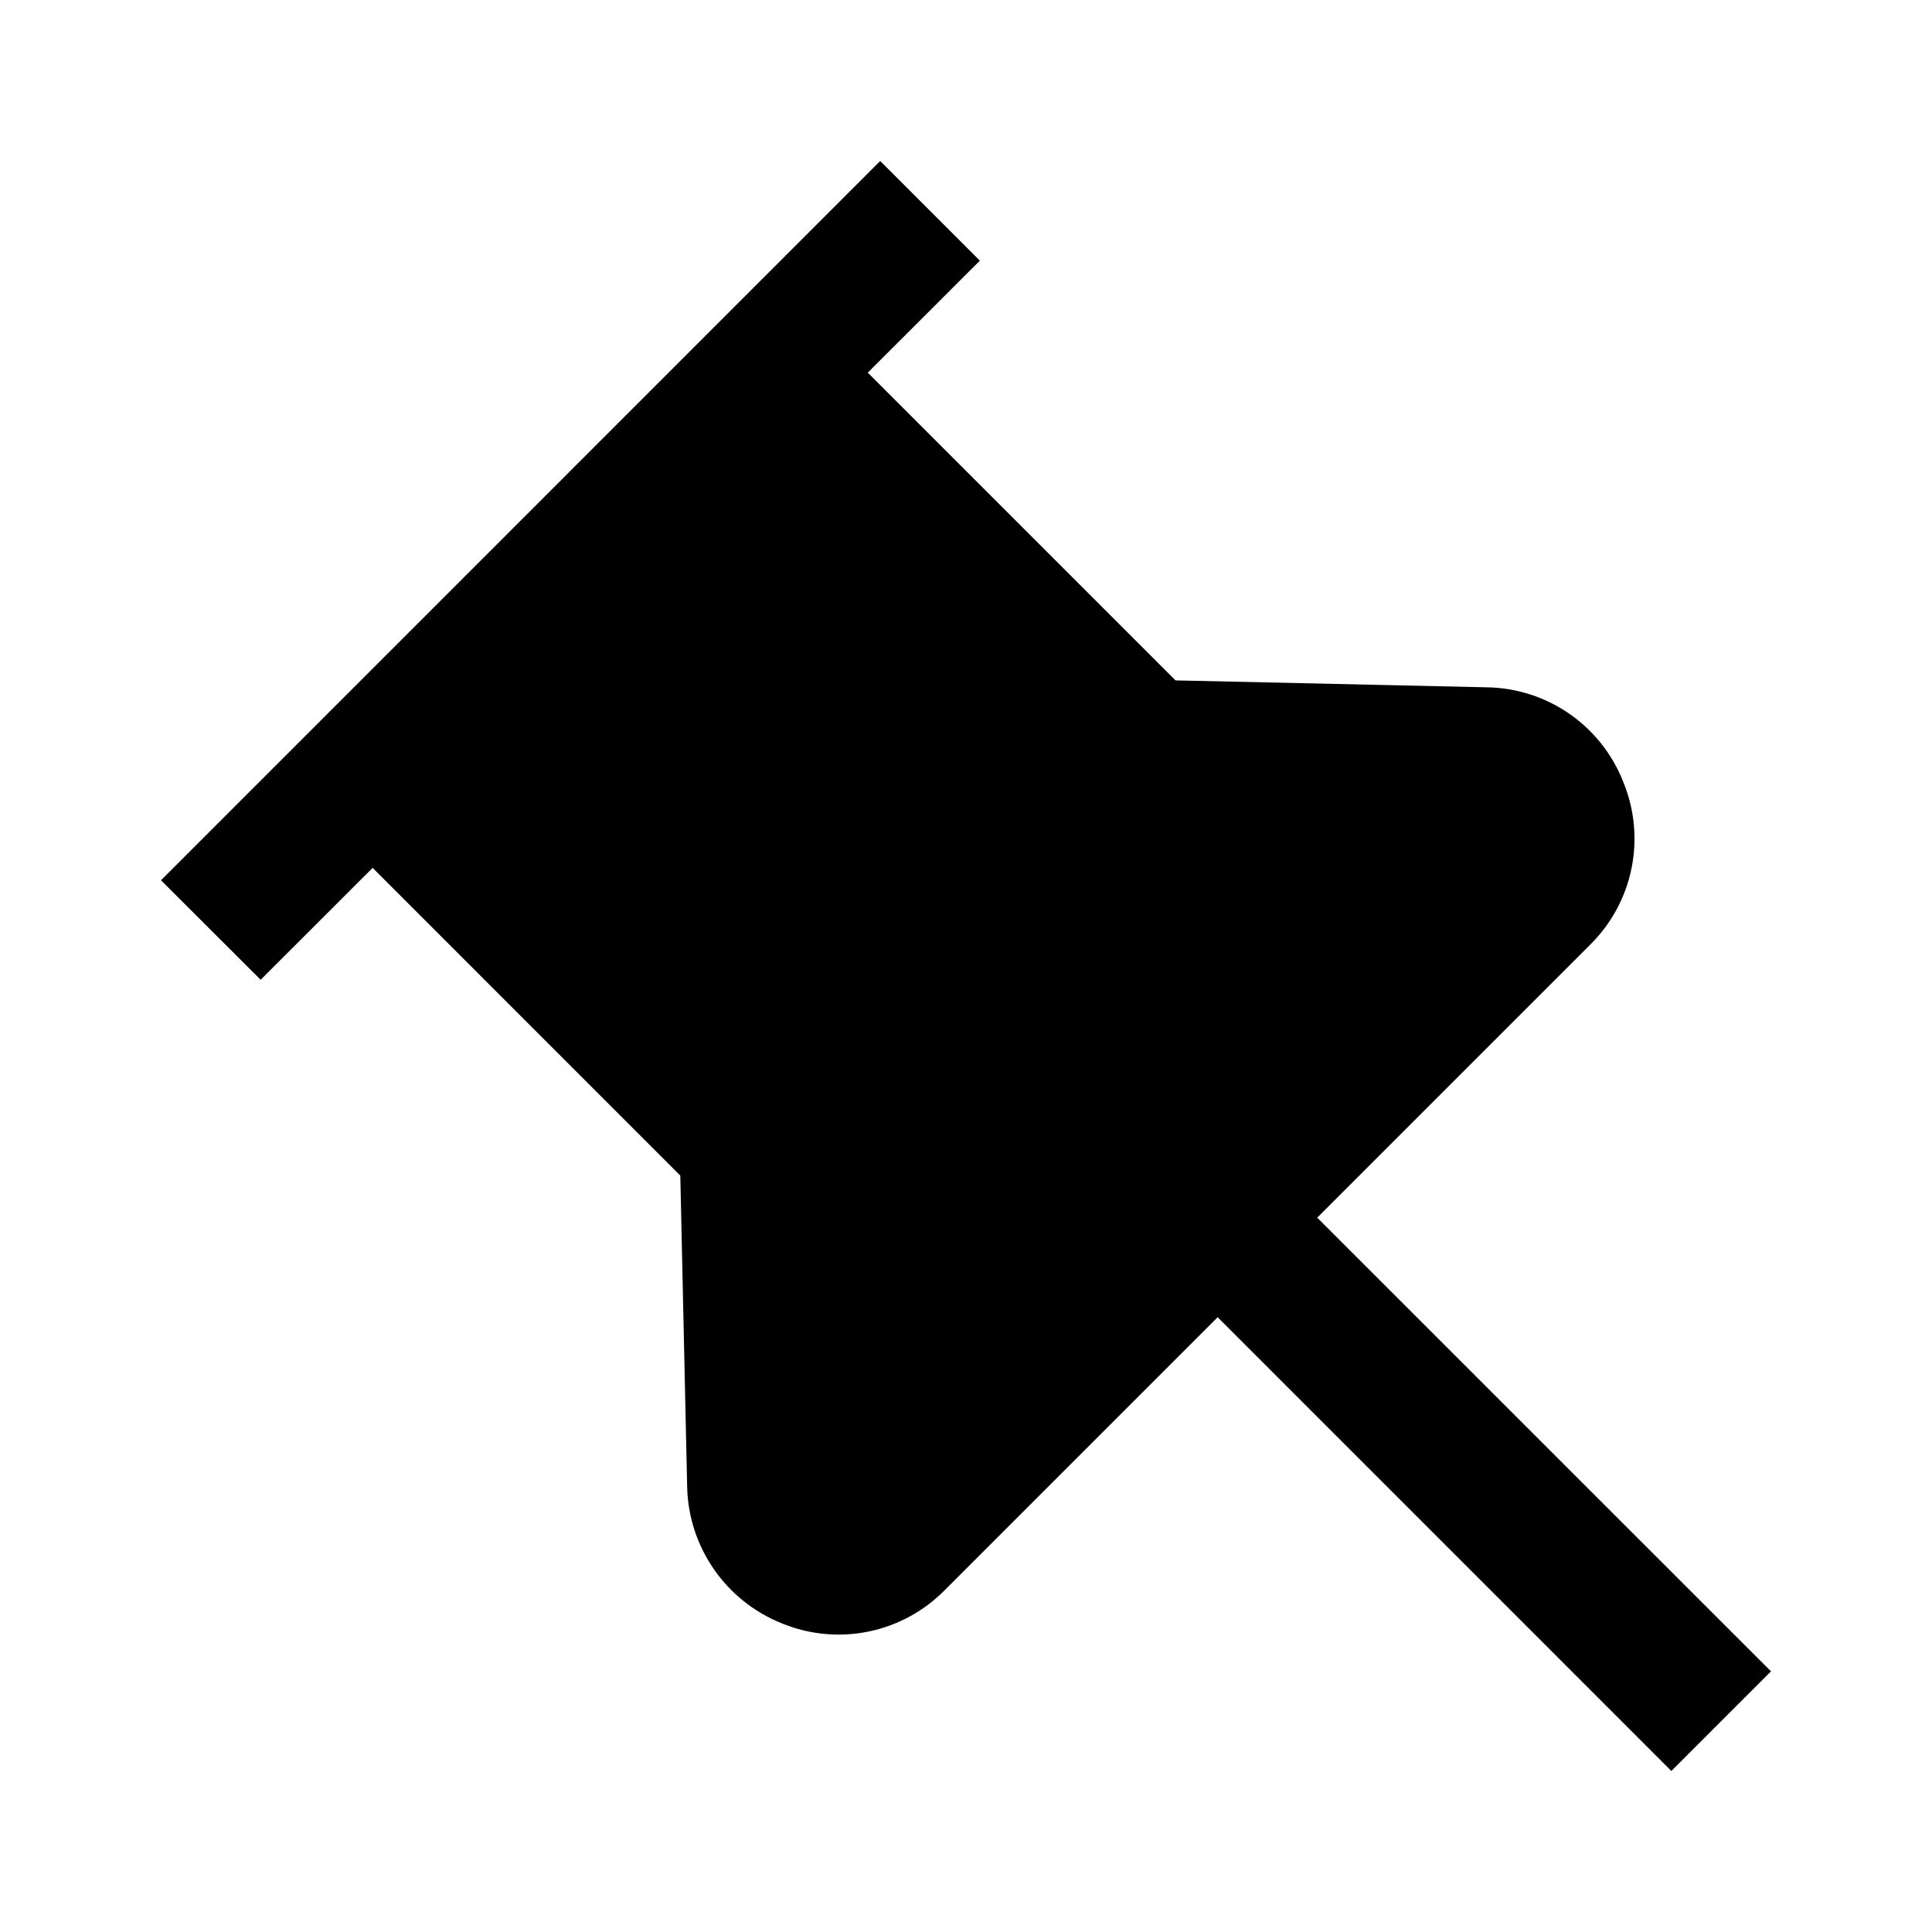
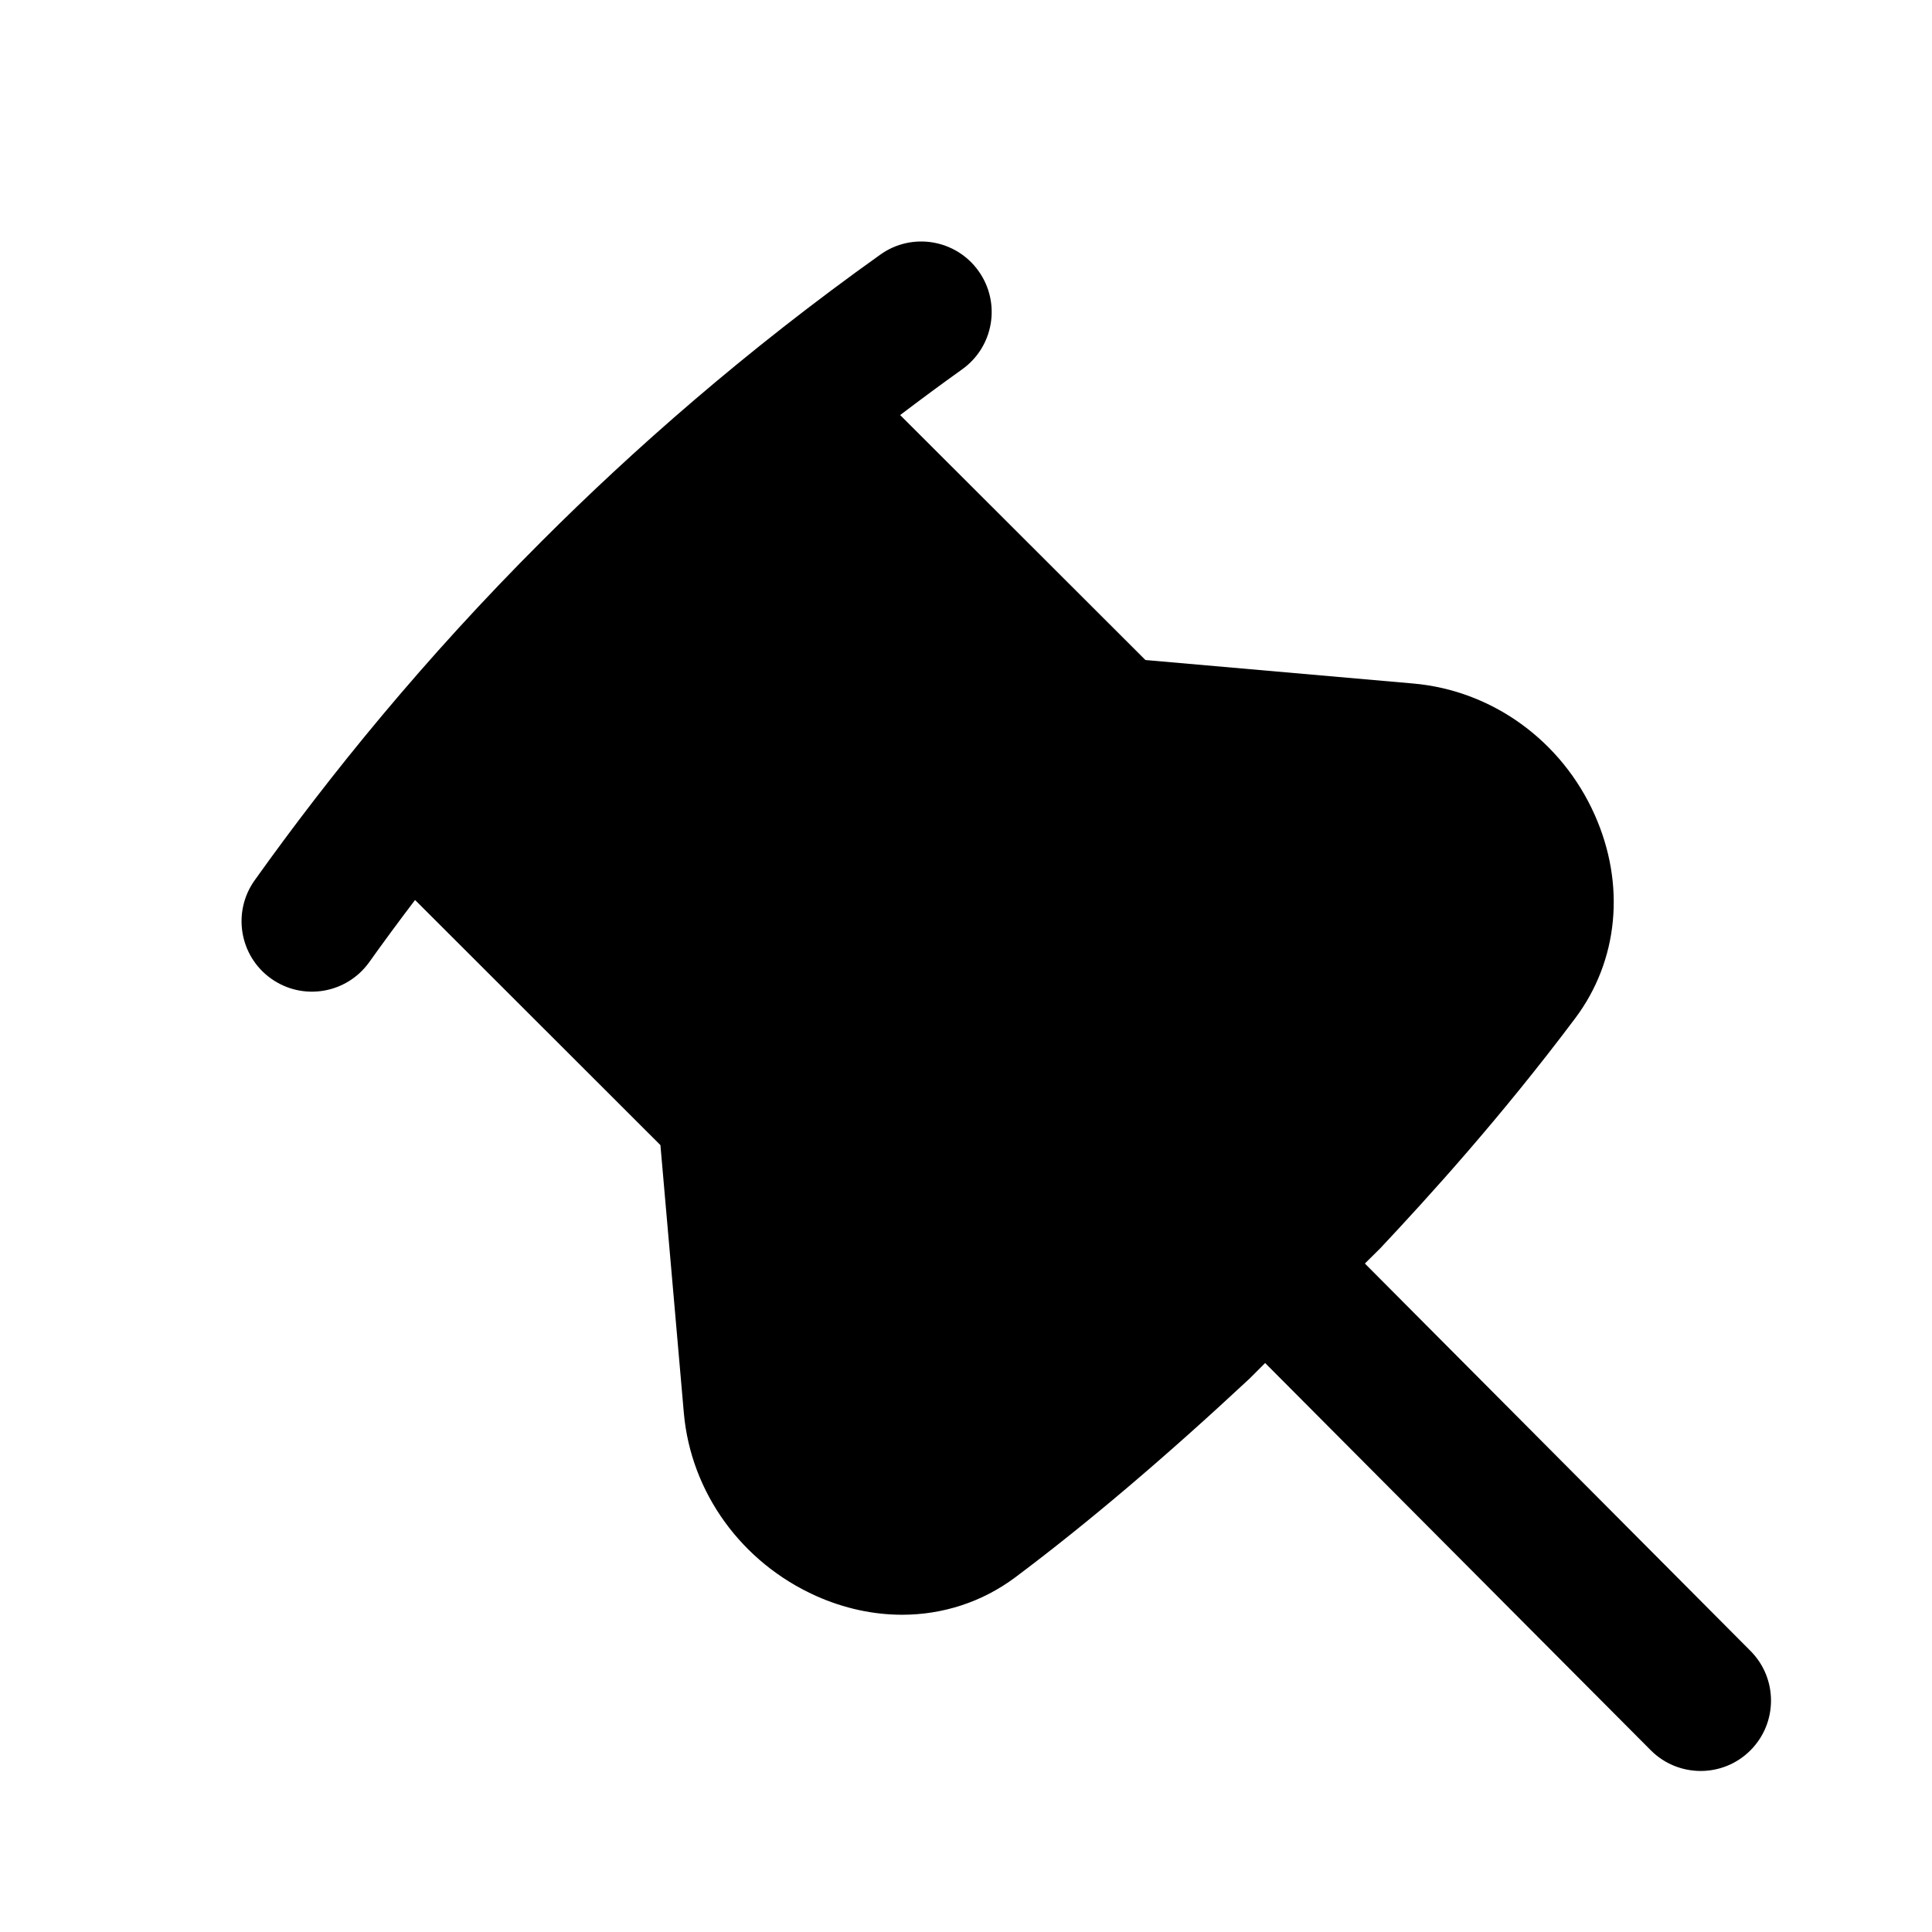
- <svg xmlns="http://www.w3.org/2000/svg" width="24" height="24" fill="none">
-   <path fill="#000" d="M12.172 3.238 10.78 4.629l3.823 3.823 3.864.086a1.85 1.85 0 0 1 1.698 1.176 1.85 1.85 0 0 1-.414 2.024l-3.388 3.388L22 20.762 20.762 22l-5.636-5.637-3.389 3.389a1.85 1.85 0 0 1-2.024.414 1.87 1.87 0 0 1-1.177-1.698l-.085-3.864-3.822-3.823-1.391 1.39L2 10.935 10.934 2z" />
+ <svg xmlns="http://www.w3.org/2000/svg" width="24" height="24" viewBox="0 0 24 24" fill="none">
+   <path d="M10.937 3.162C11.33 2.882 11.876 2.974 12.156 3.367C12.437 3.761 12.346 4.307 11.952 4.588C11.688 4.777 11.431 4.967 11.182 5.156L14.229 8.199L17.557 8.491C18.536 8.577 19.399 9.201 19.809 10.12C20.196 10.986 20.106 11.932 19.568 12.649C18.636 13.891 17.739 14.875 17.146 15.507L16.955 15.696L21.745 20.508C22.086 20.85 22.085 21.404 21.743 21.745C21.401 22.086 20.847 22.084 20.506 21.742L15.716 16.932L15.523 17.125C14.473 18.104 13.498 18.931 12.611 19.595C12.2 19.902 11.711 20.059 11.206 20.059C10.852 20.059 10.488 19.982 10.139 19.826C9.212 19.411 8.582 18.54 8.495 17.553L8.204 14.225L5.156 11.18C4.957 11.442 4.767 11.699 4.587 11.952C4.306 12.345 3.761 12.437 3.367 12.156C2.974 11.876 2.883 11.329 3.163 10.936C4.098 9.625 5.269 8.182 6.726 6.726C7.861 5.591 9.253 4.362 10.937 3.162Z" fill="black" />
</svg>
